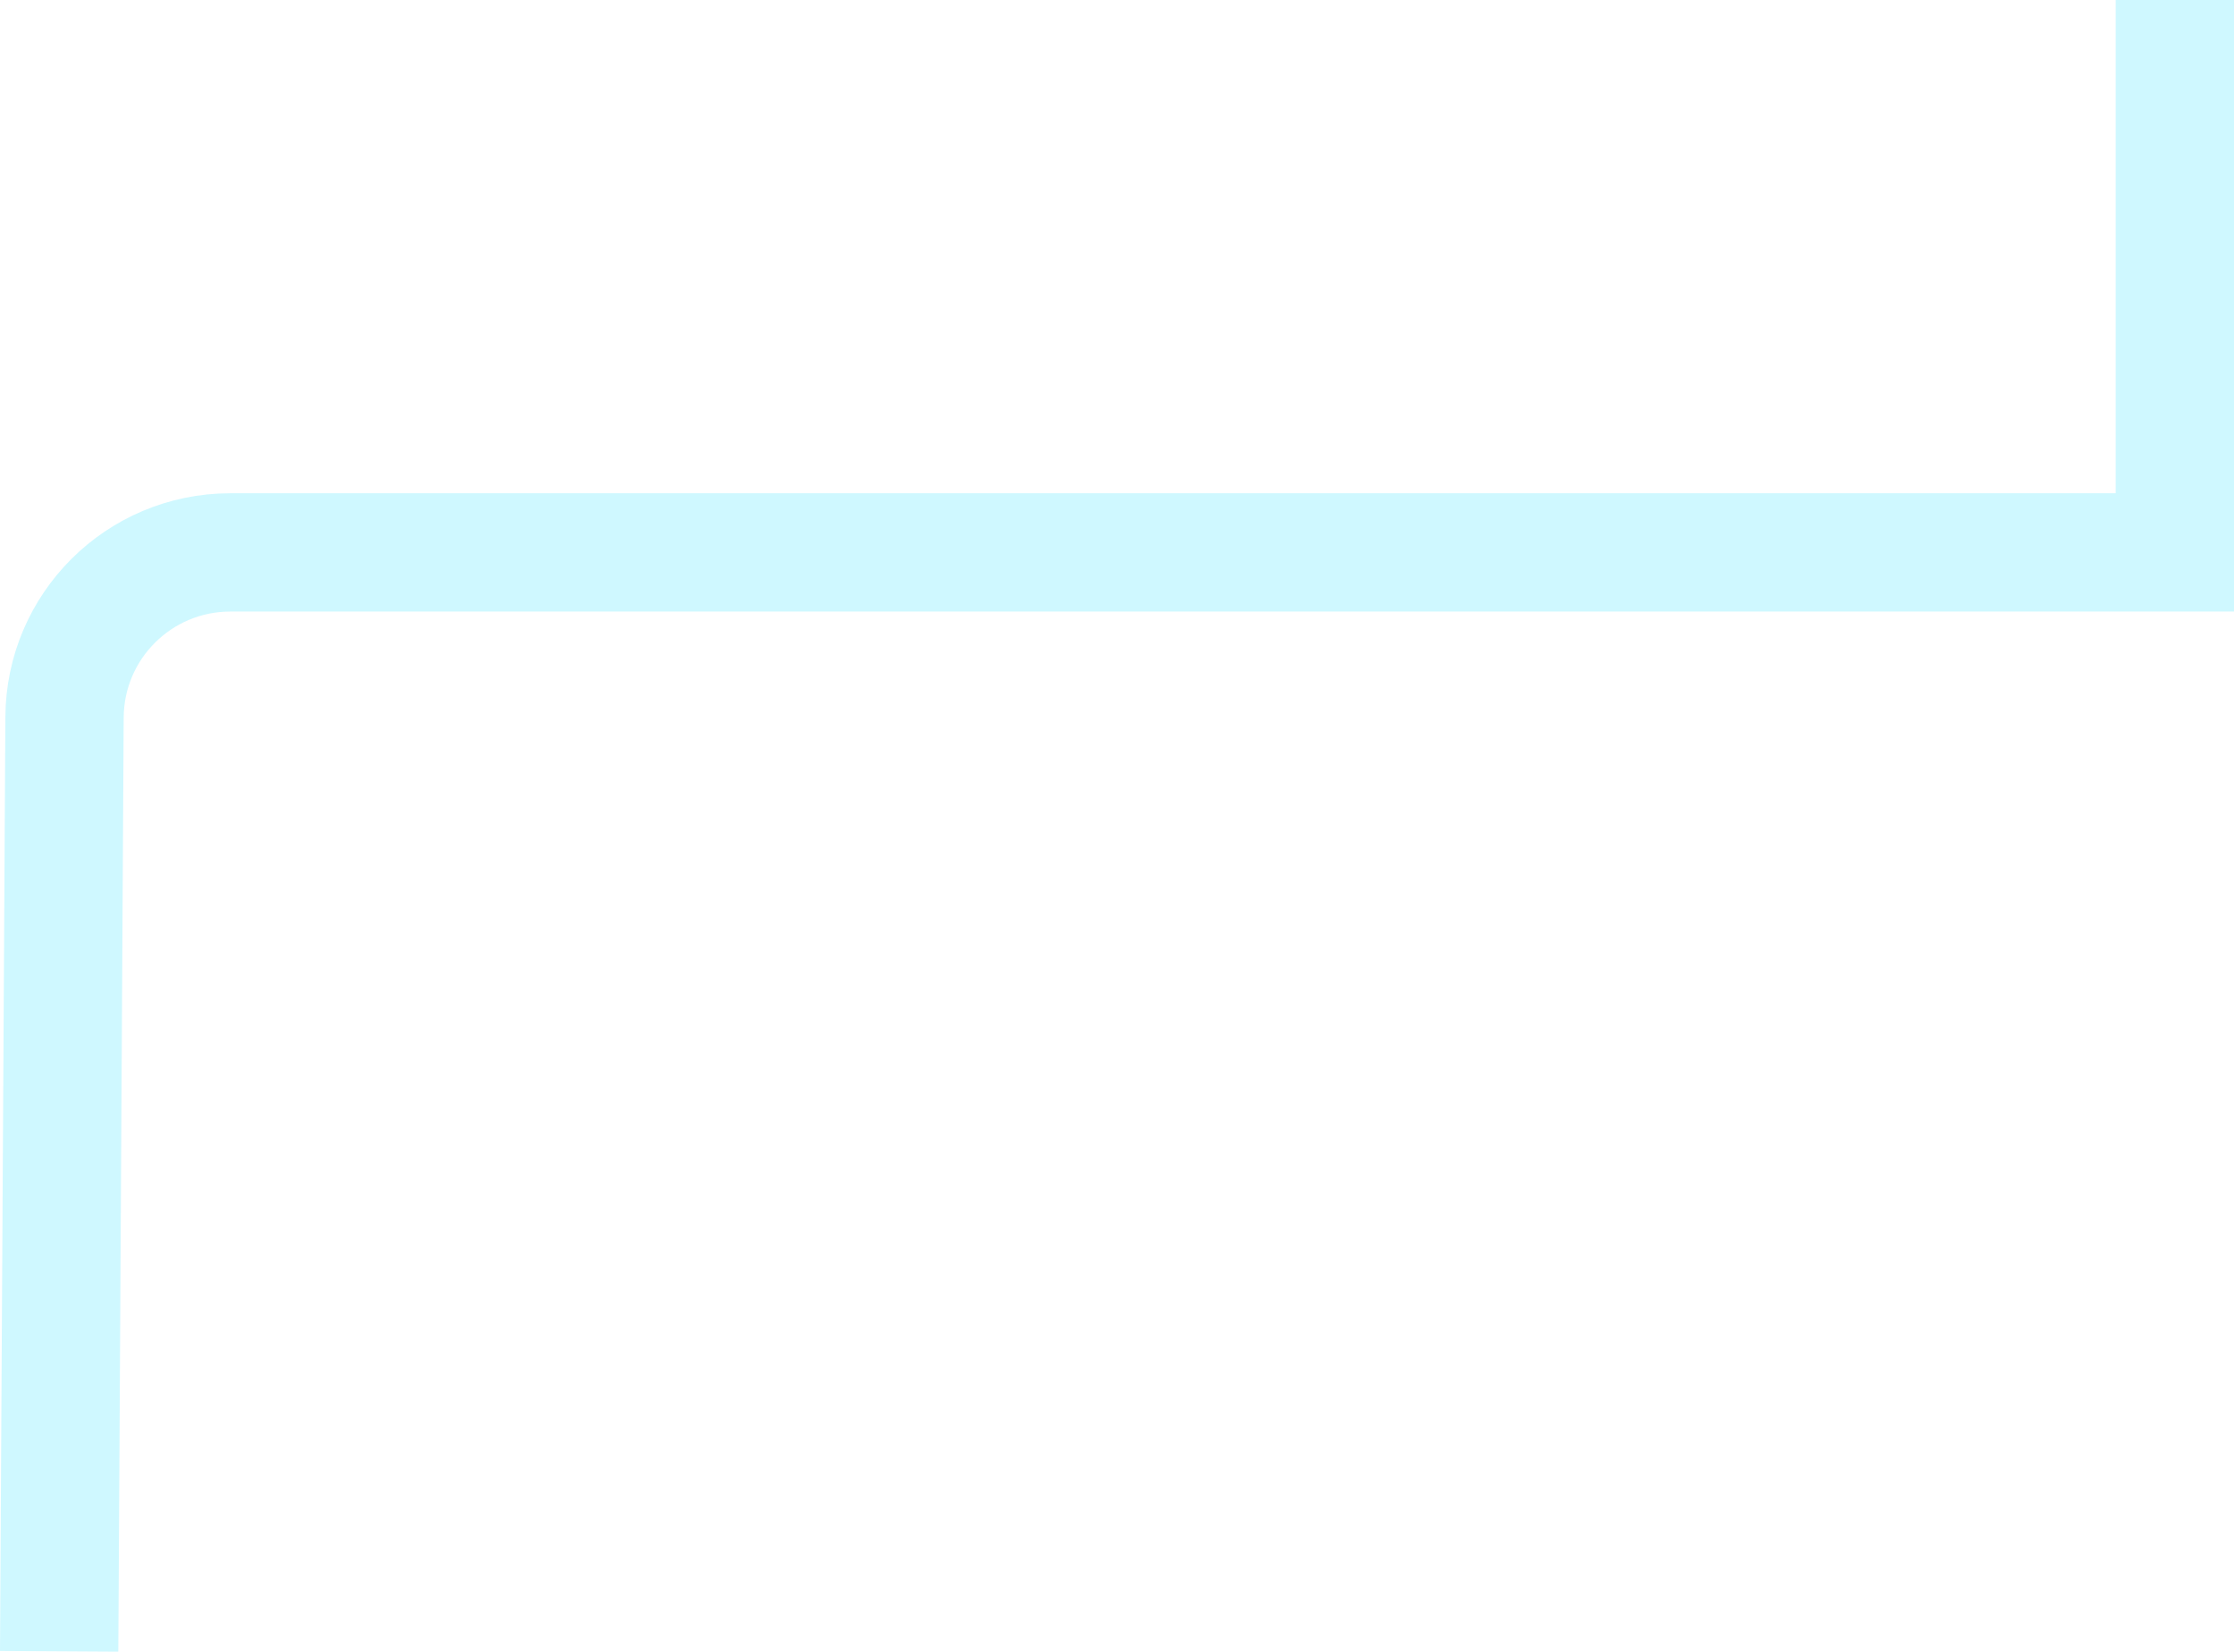
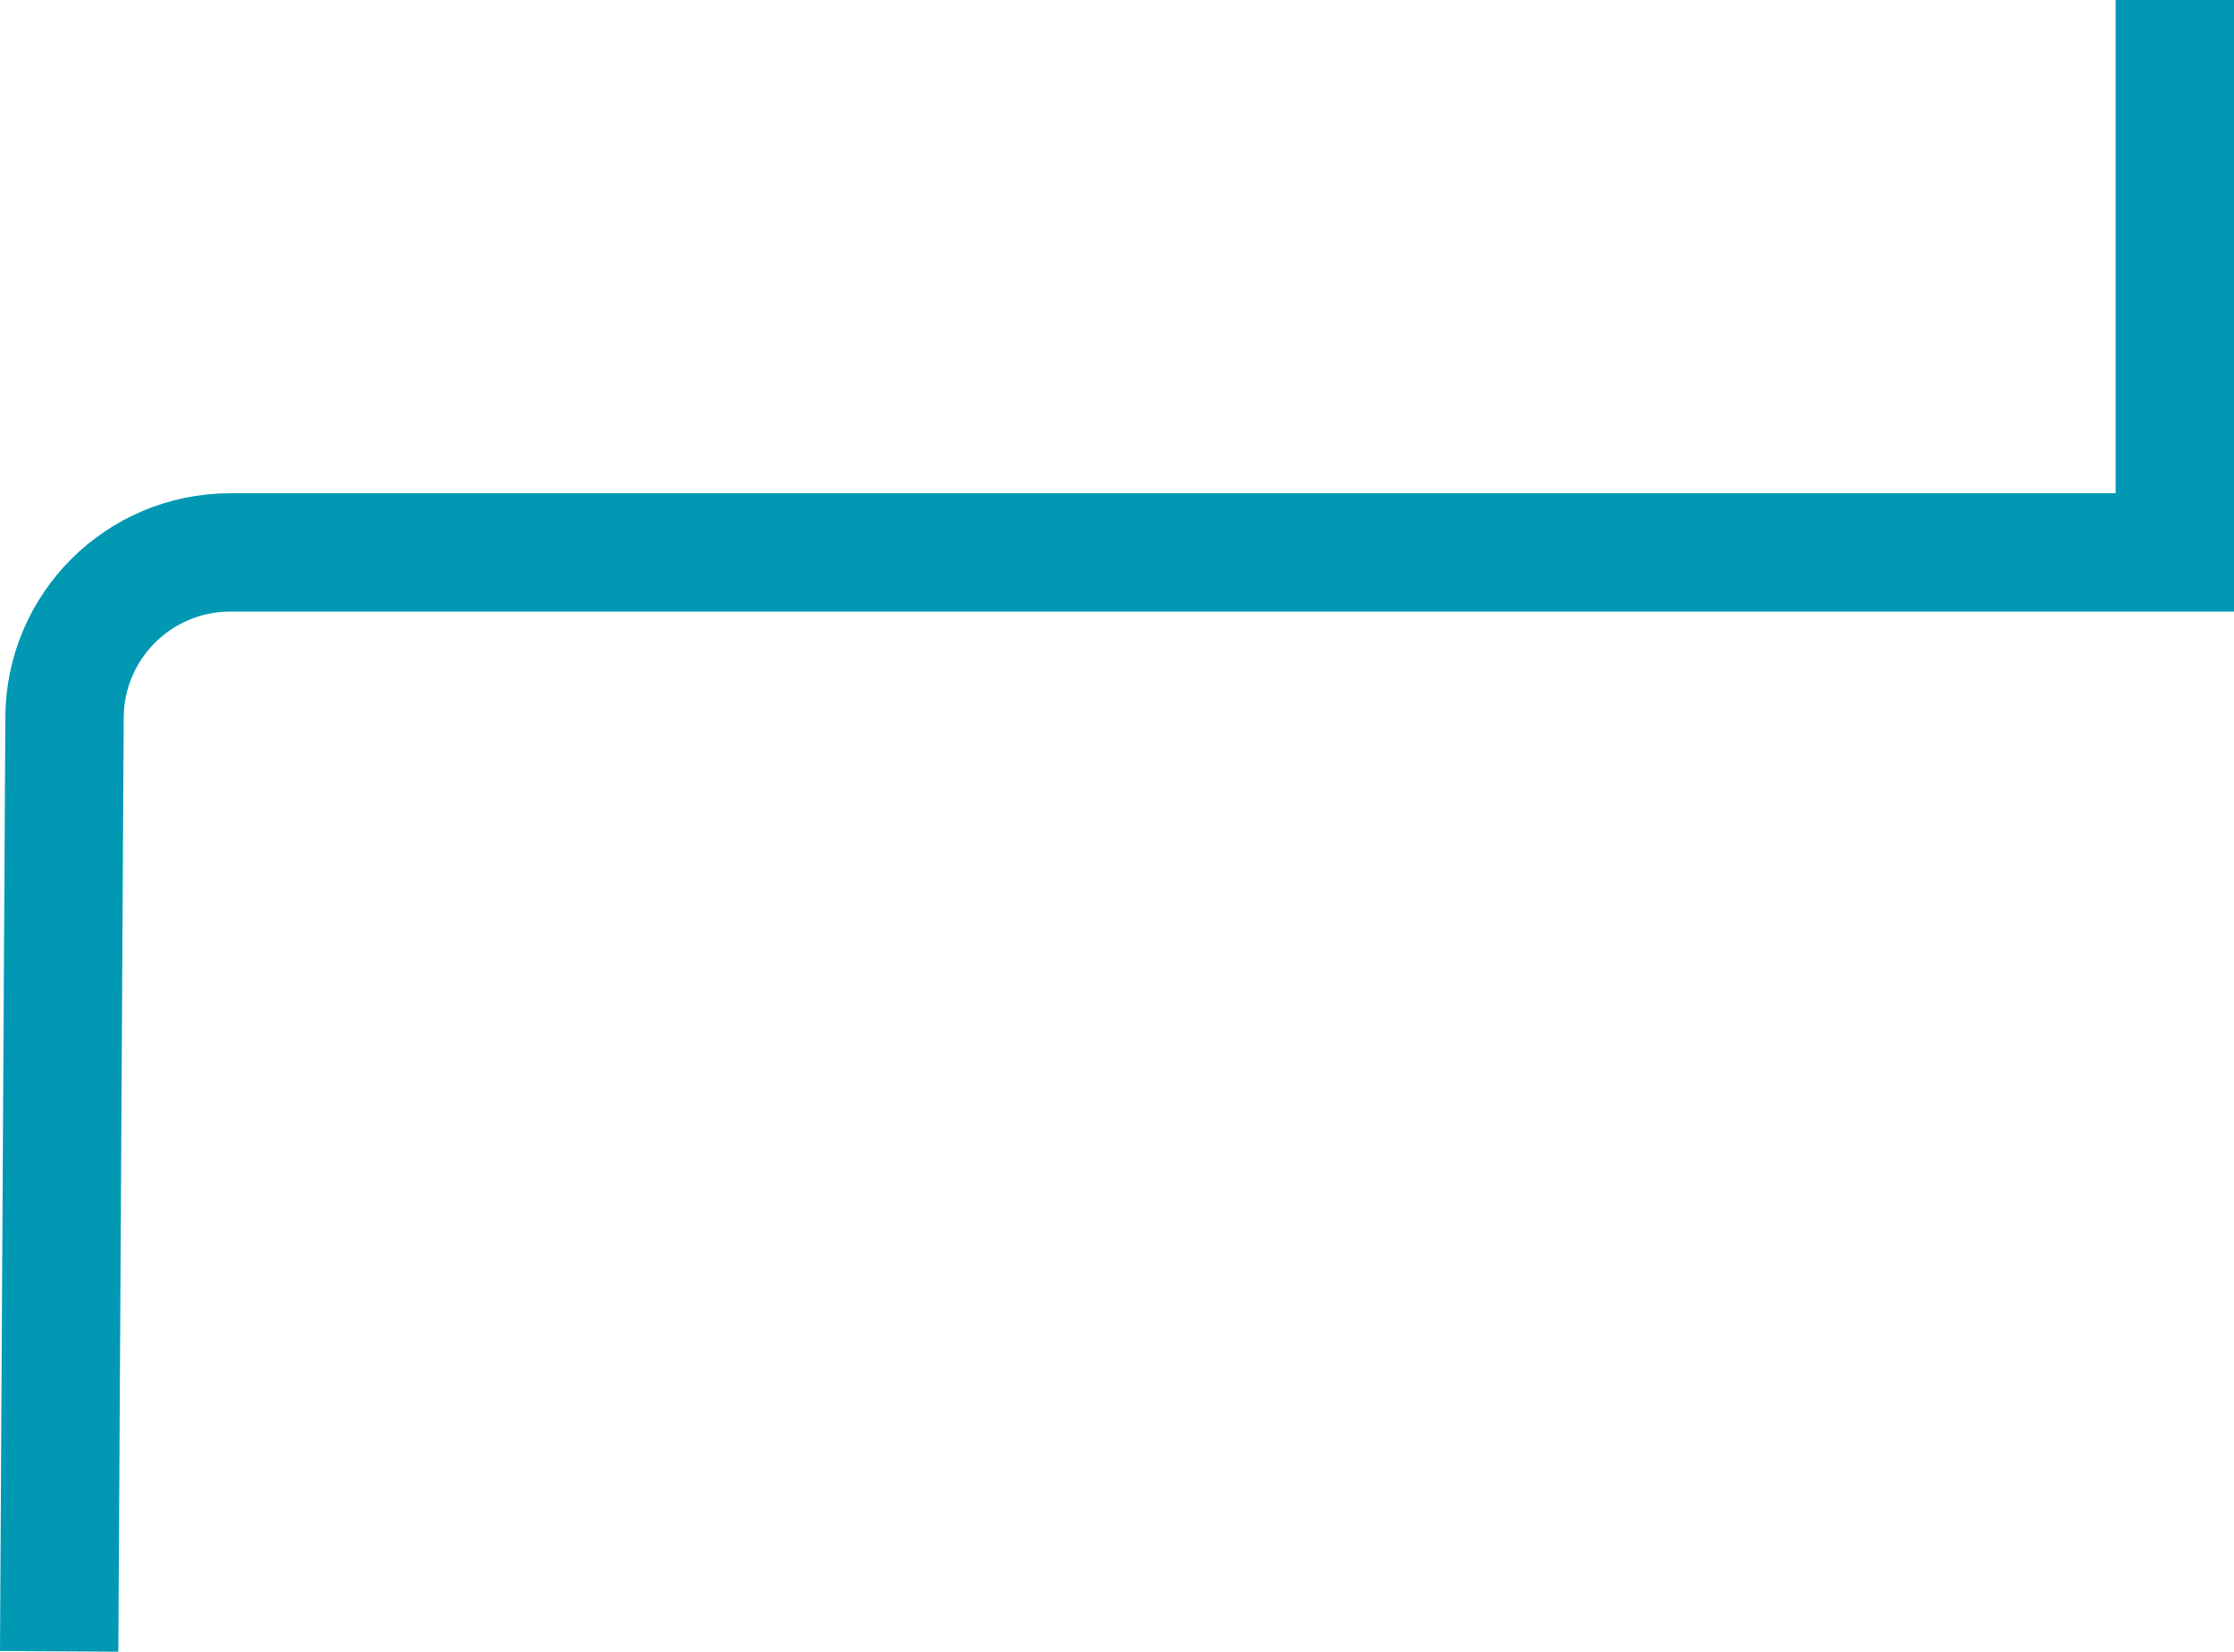
<svg xmlns="http://www.w3.org/2000/svg" id="Layer_1" data-name="Layer 1" viewBox="0 0 207.71 153.59">
  <path d="M202.21,0V51.37H21.38A15.41,15.41,0,0,0,6,66.7L5.5,153.56" fill="none" stroke="#cff8ff" stroke-miterlimit="10" stroke-width="11" />
+   <path d="M202.21,0V51.37H21.38A15.41,15.41,0,0,0,6,66.7L5.5,153.56" fill="none" stroke="#0098b3" stroke-miterlimit="10" stroke-width="11" />
</svg>
